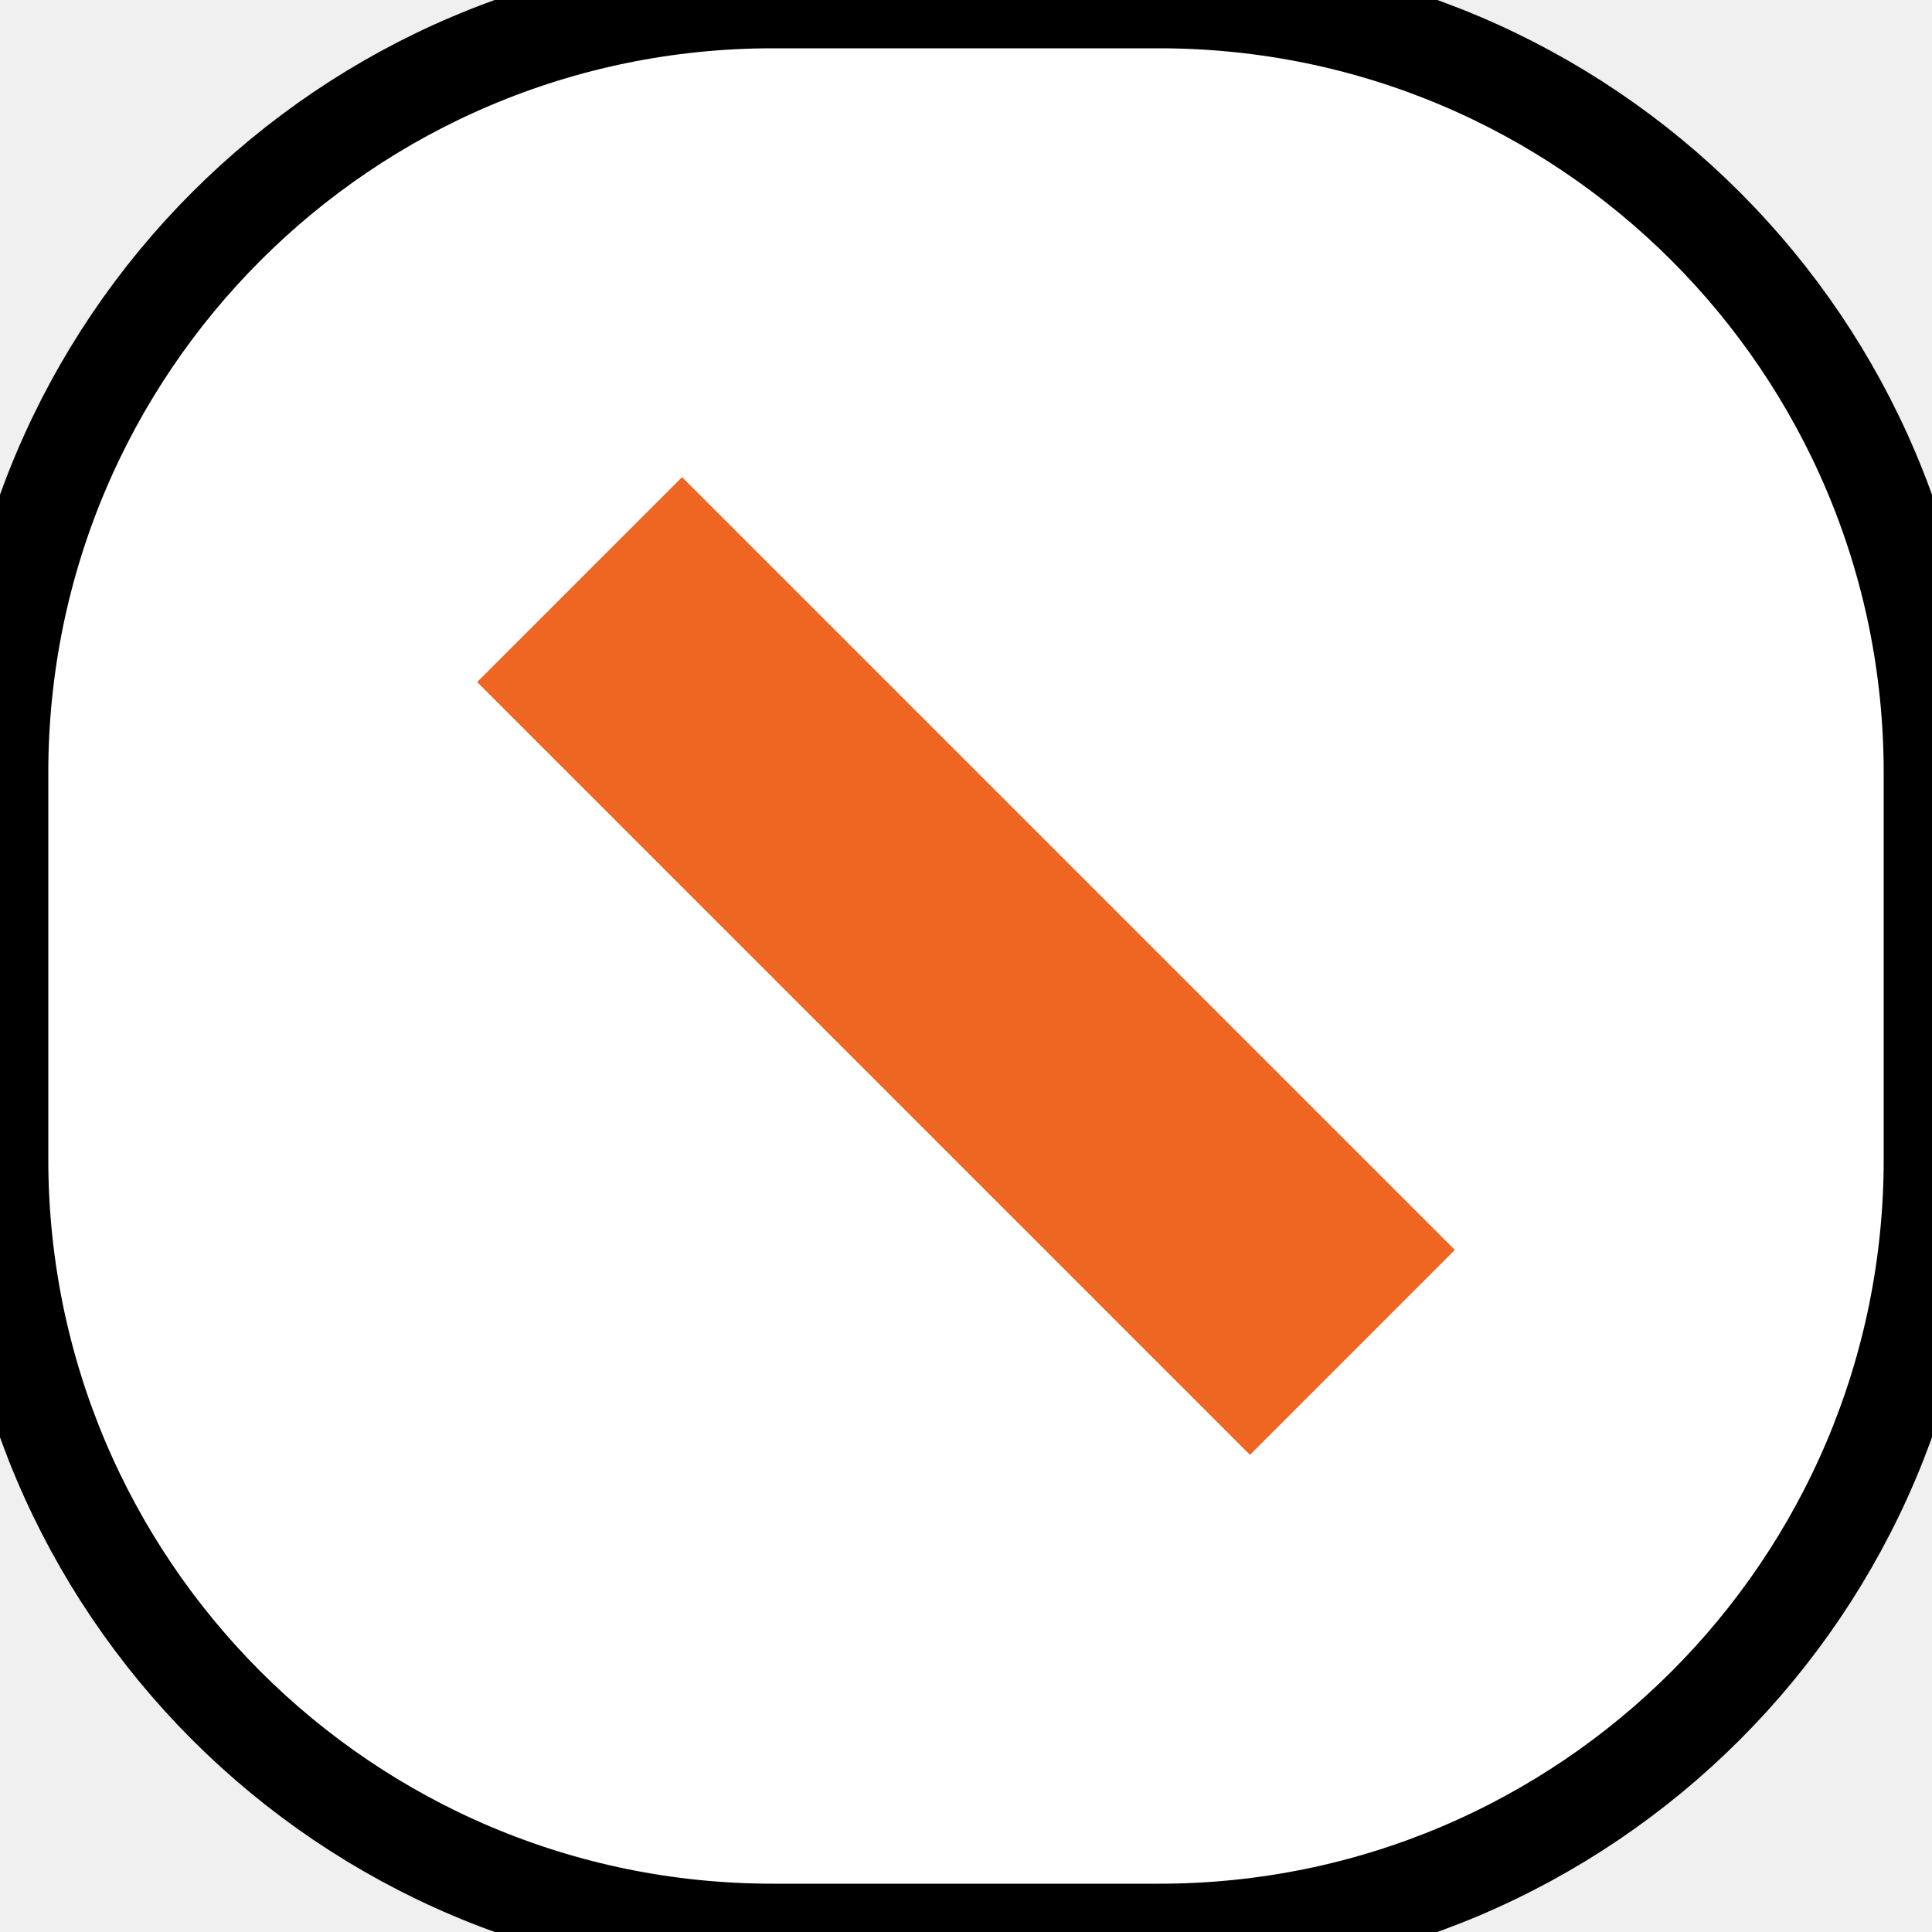
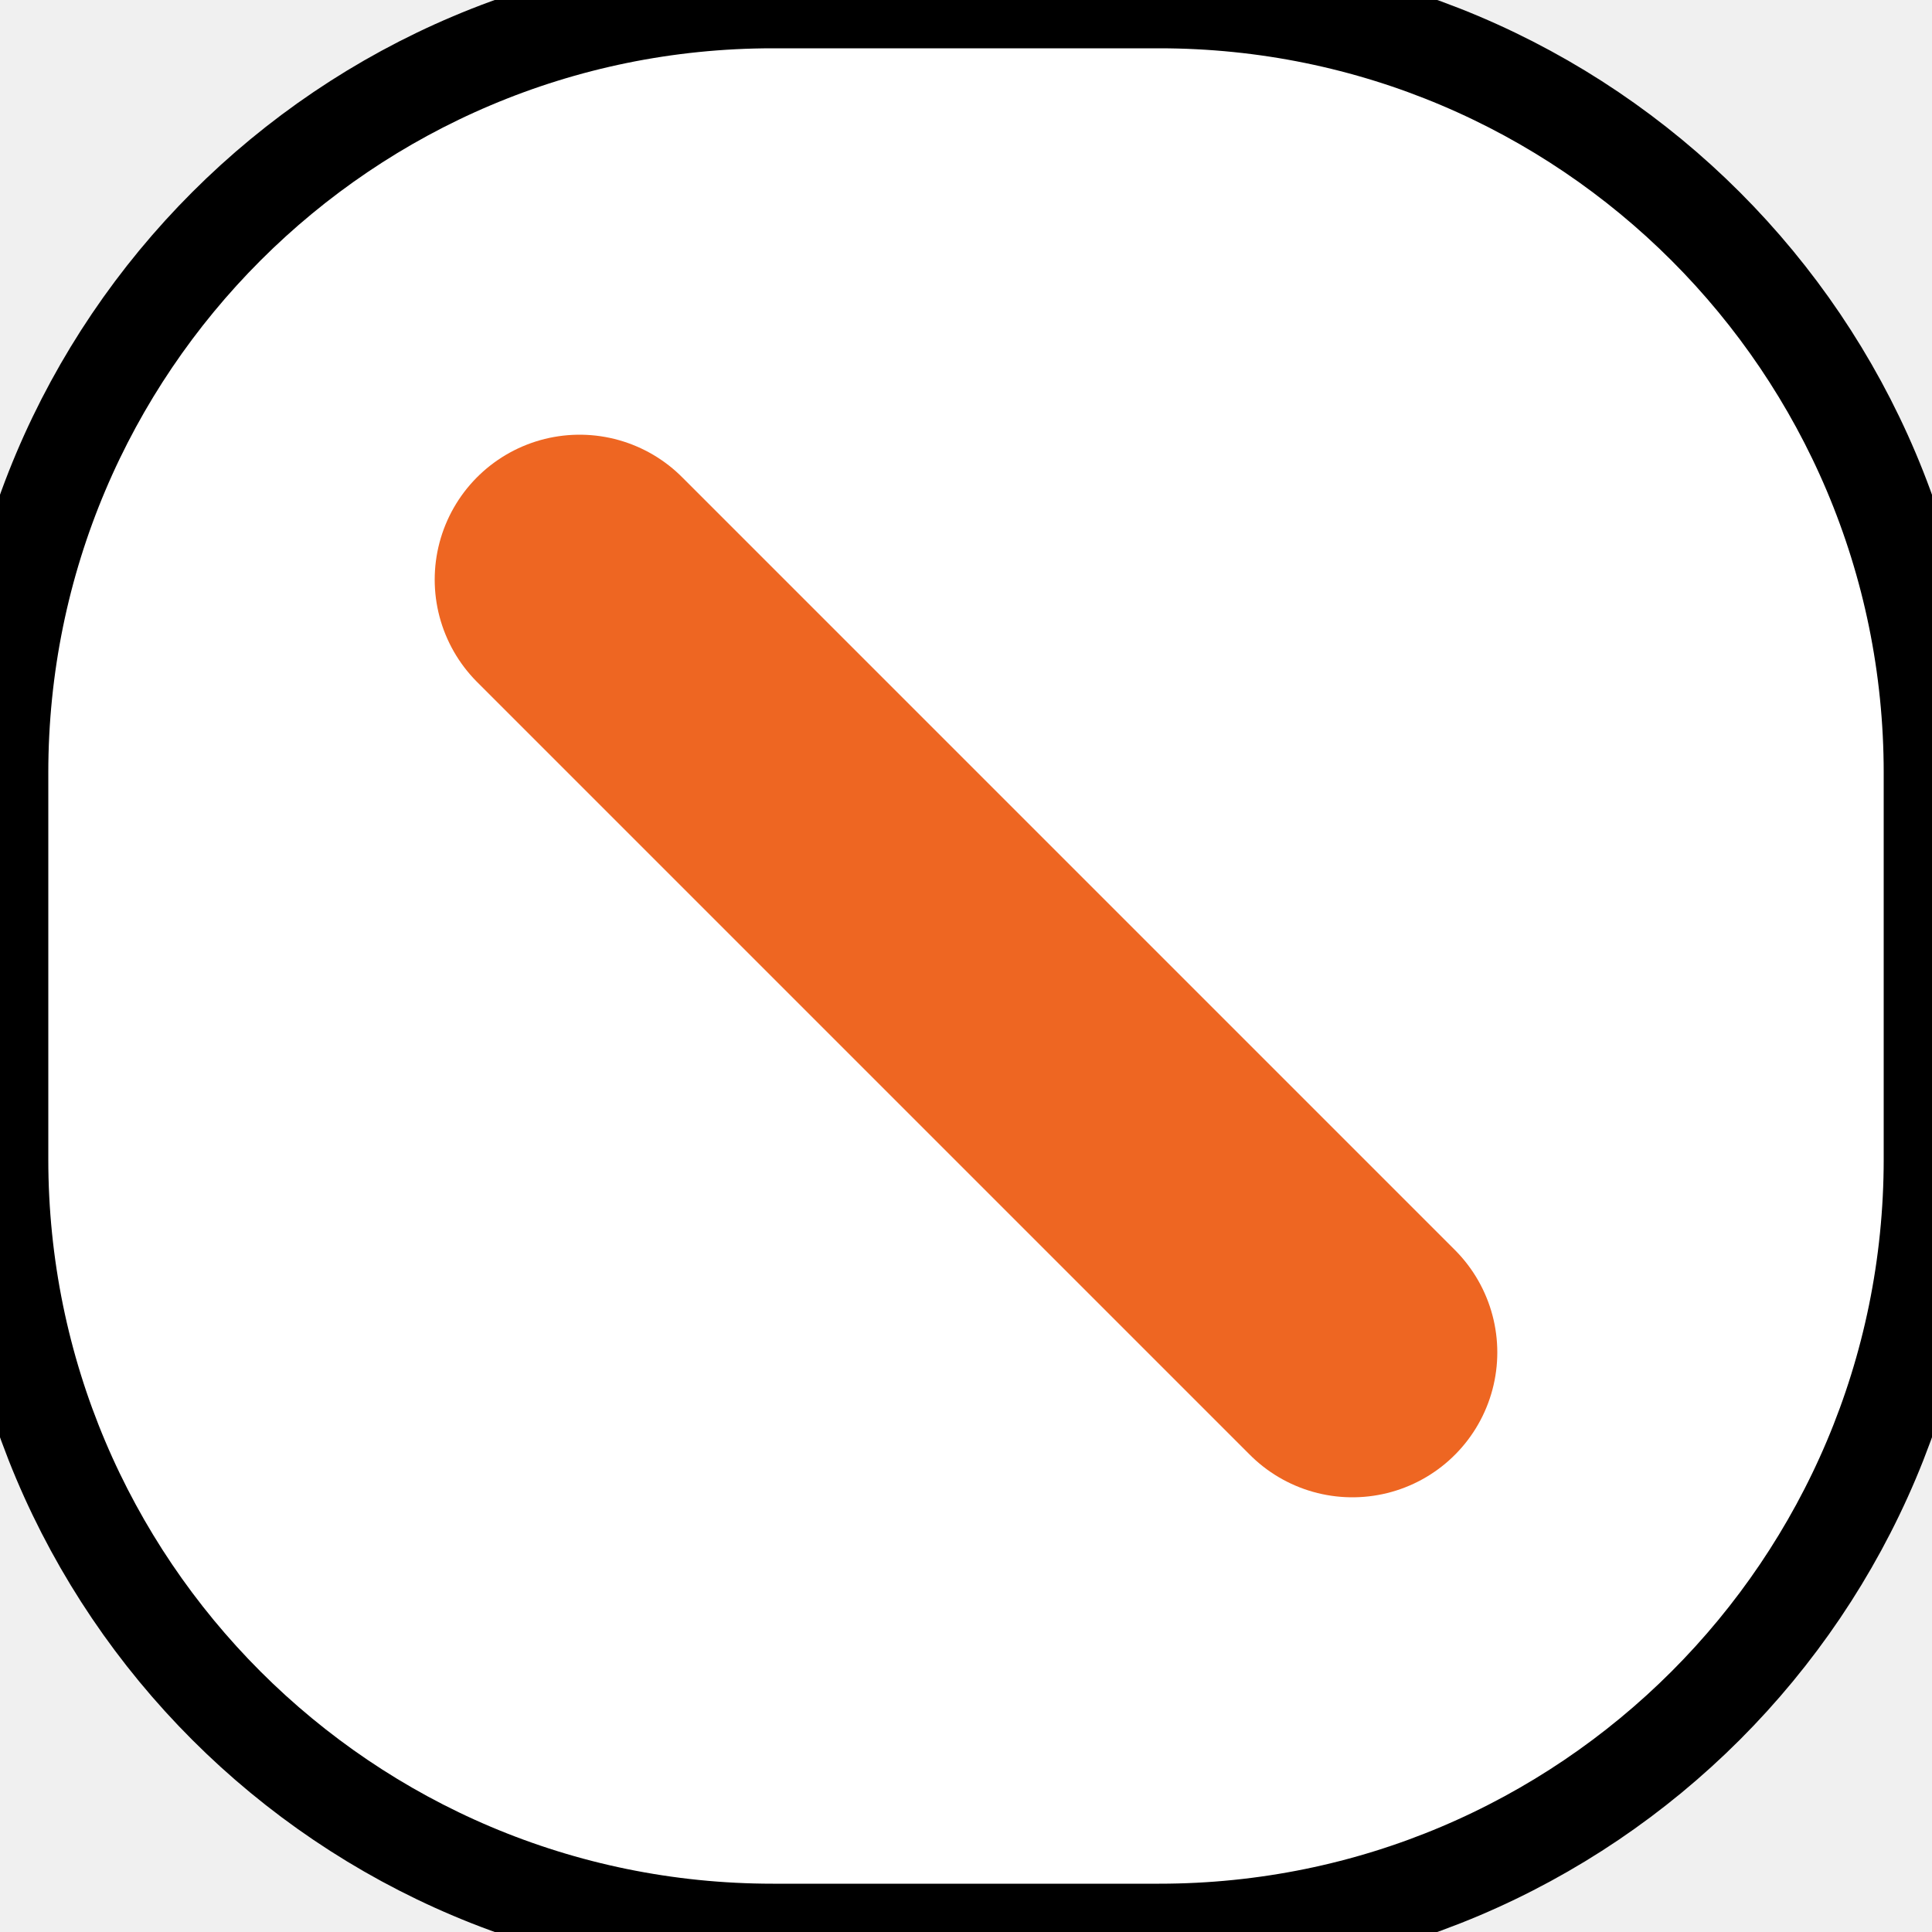
<svg xmlns="http://www.w3.org/2000/svg" id="lineIcon" width="20" height="20">
  <rect x="0" y="0" rx="8" width="20" height="20" style="fill:white;stroke:black;" />
-   <path d="M6 6 L14 14" stroke="#e62" stroke-width="3" fill="#0000" />
+   <path d="M6 6 L14 14" stroke="#e62" stroke-width="3" fill="#0000" stroke-linecap="round" stroke-linejoin="round" />
</svg>
